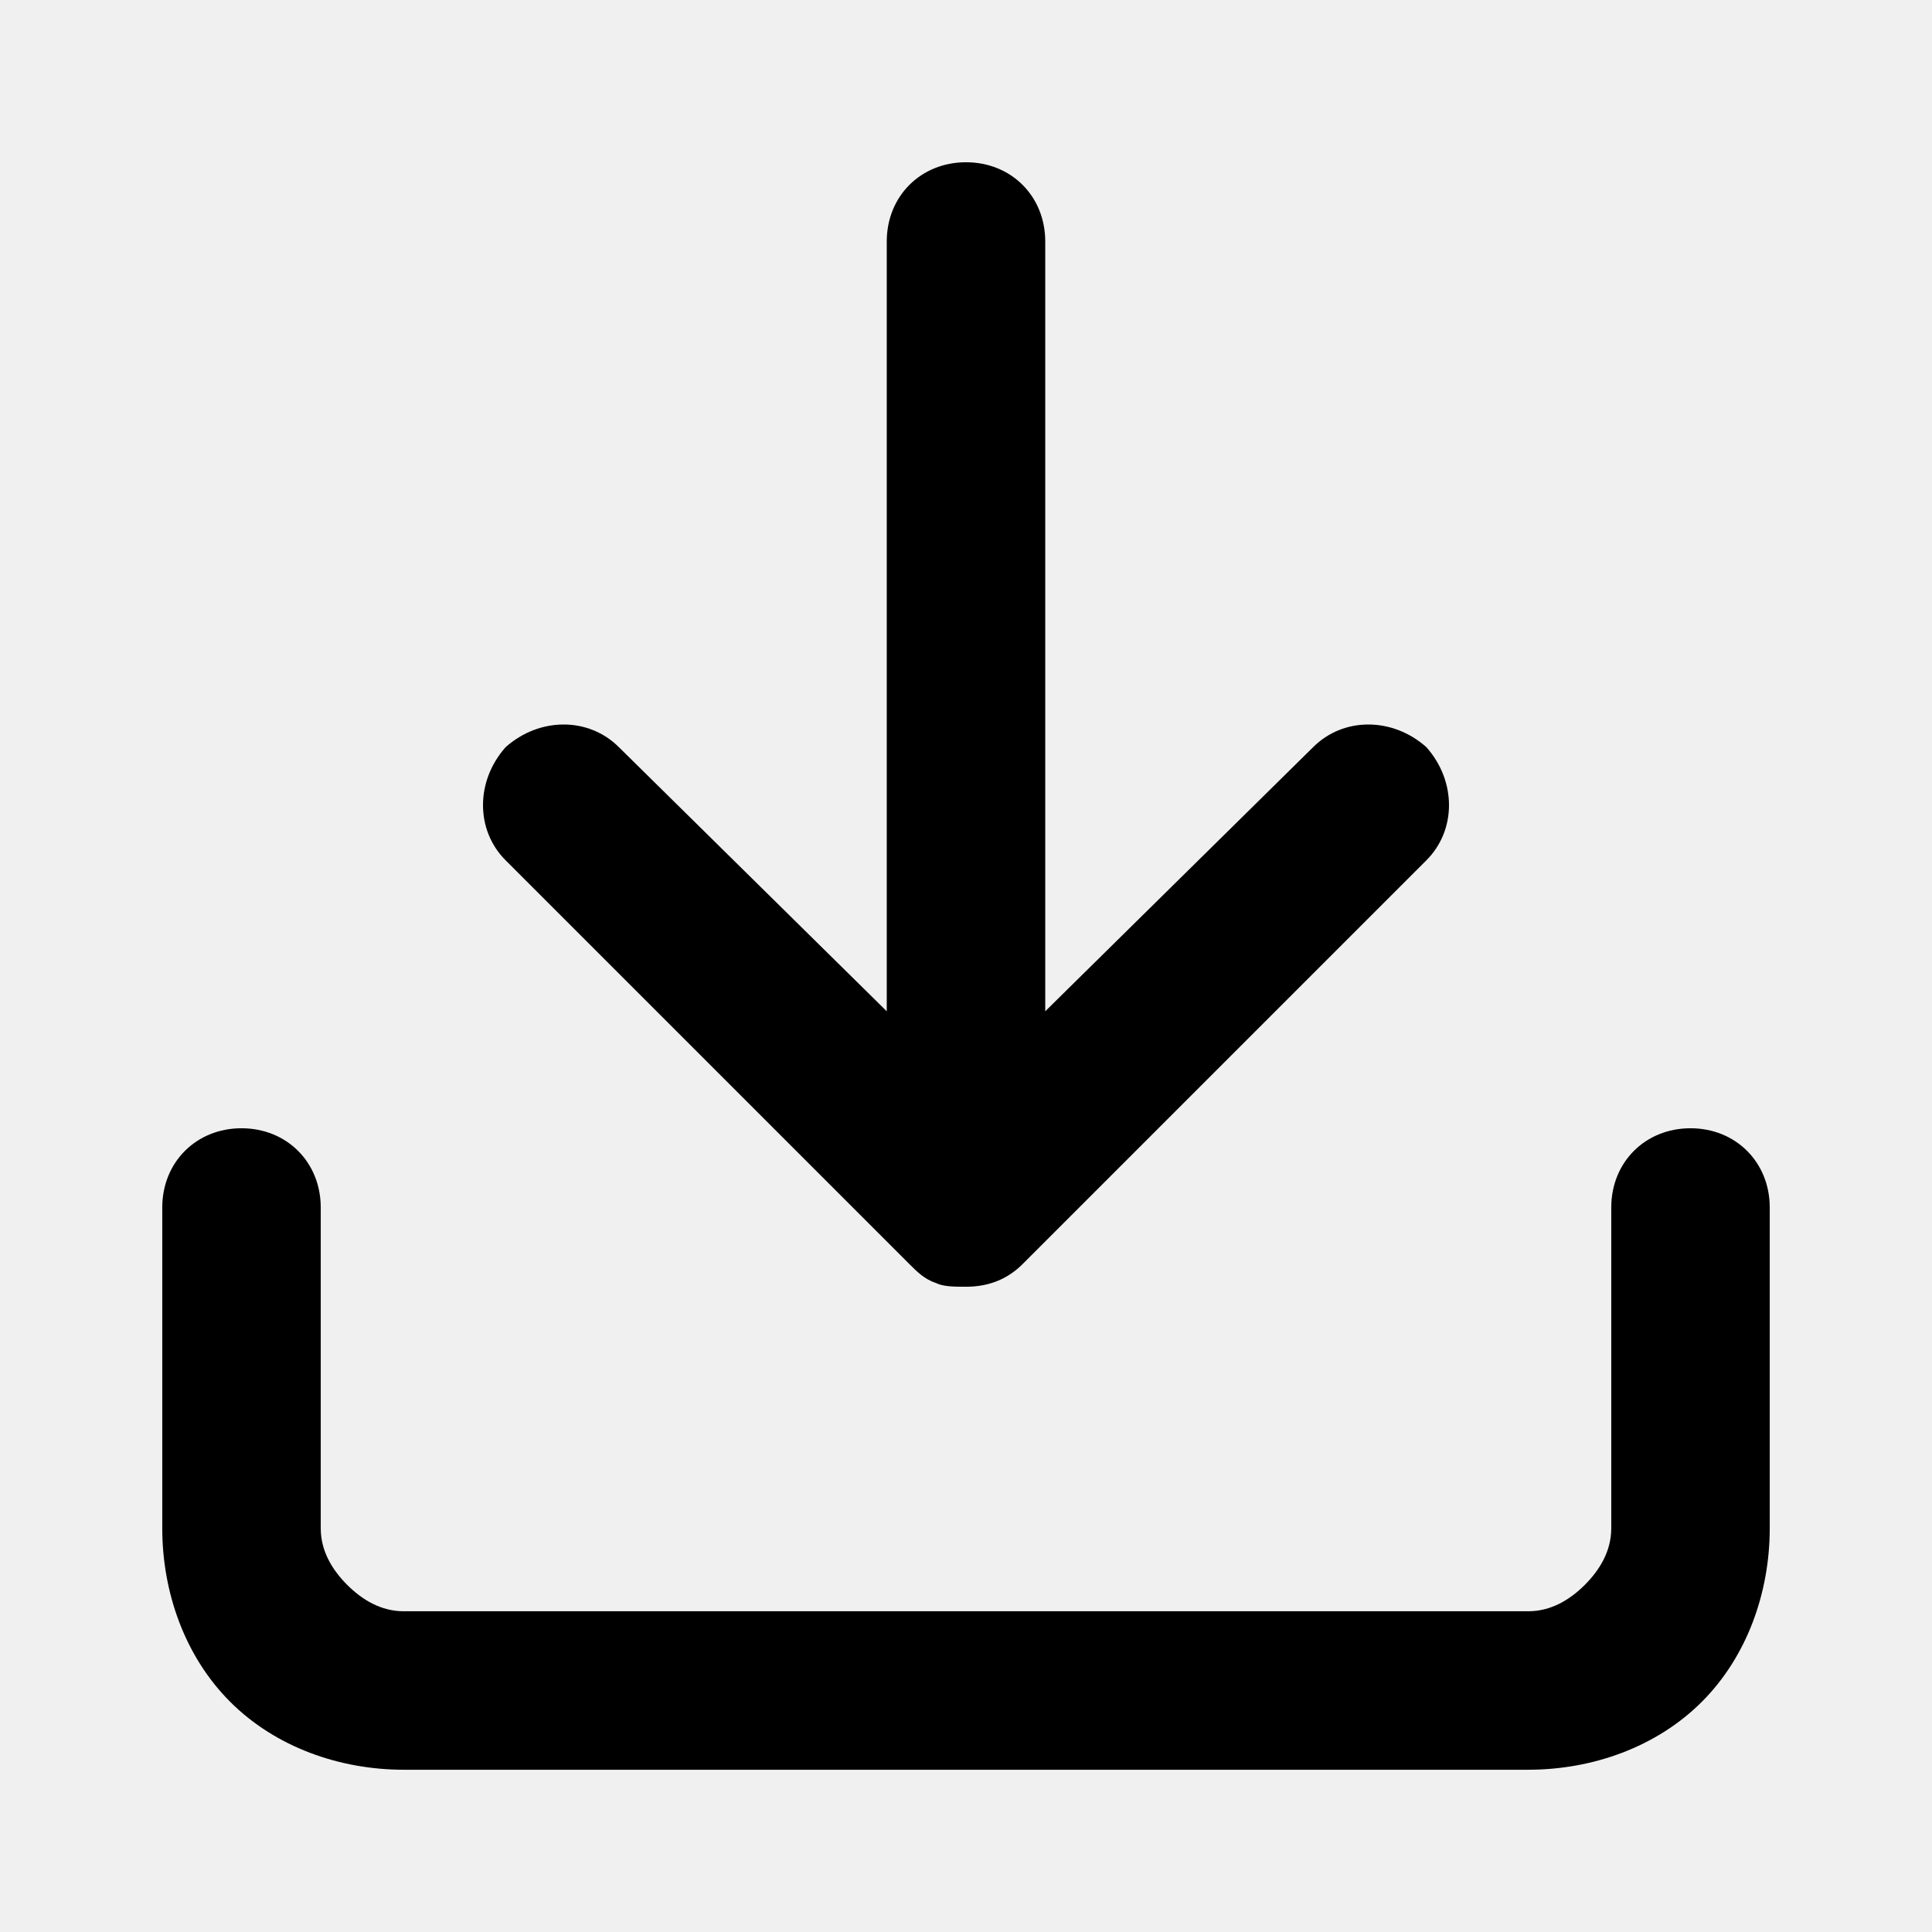
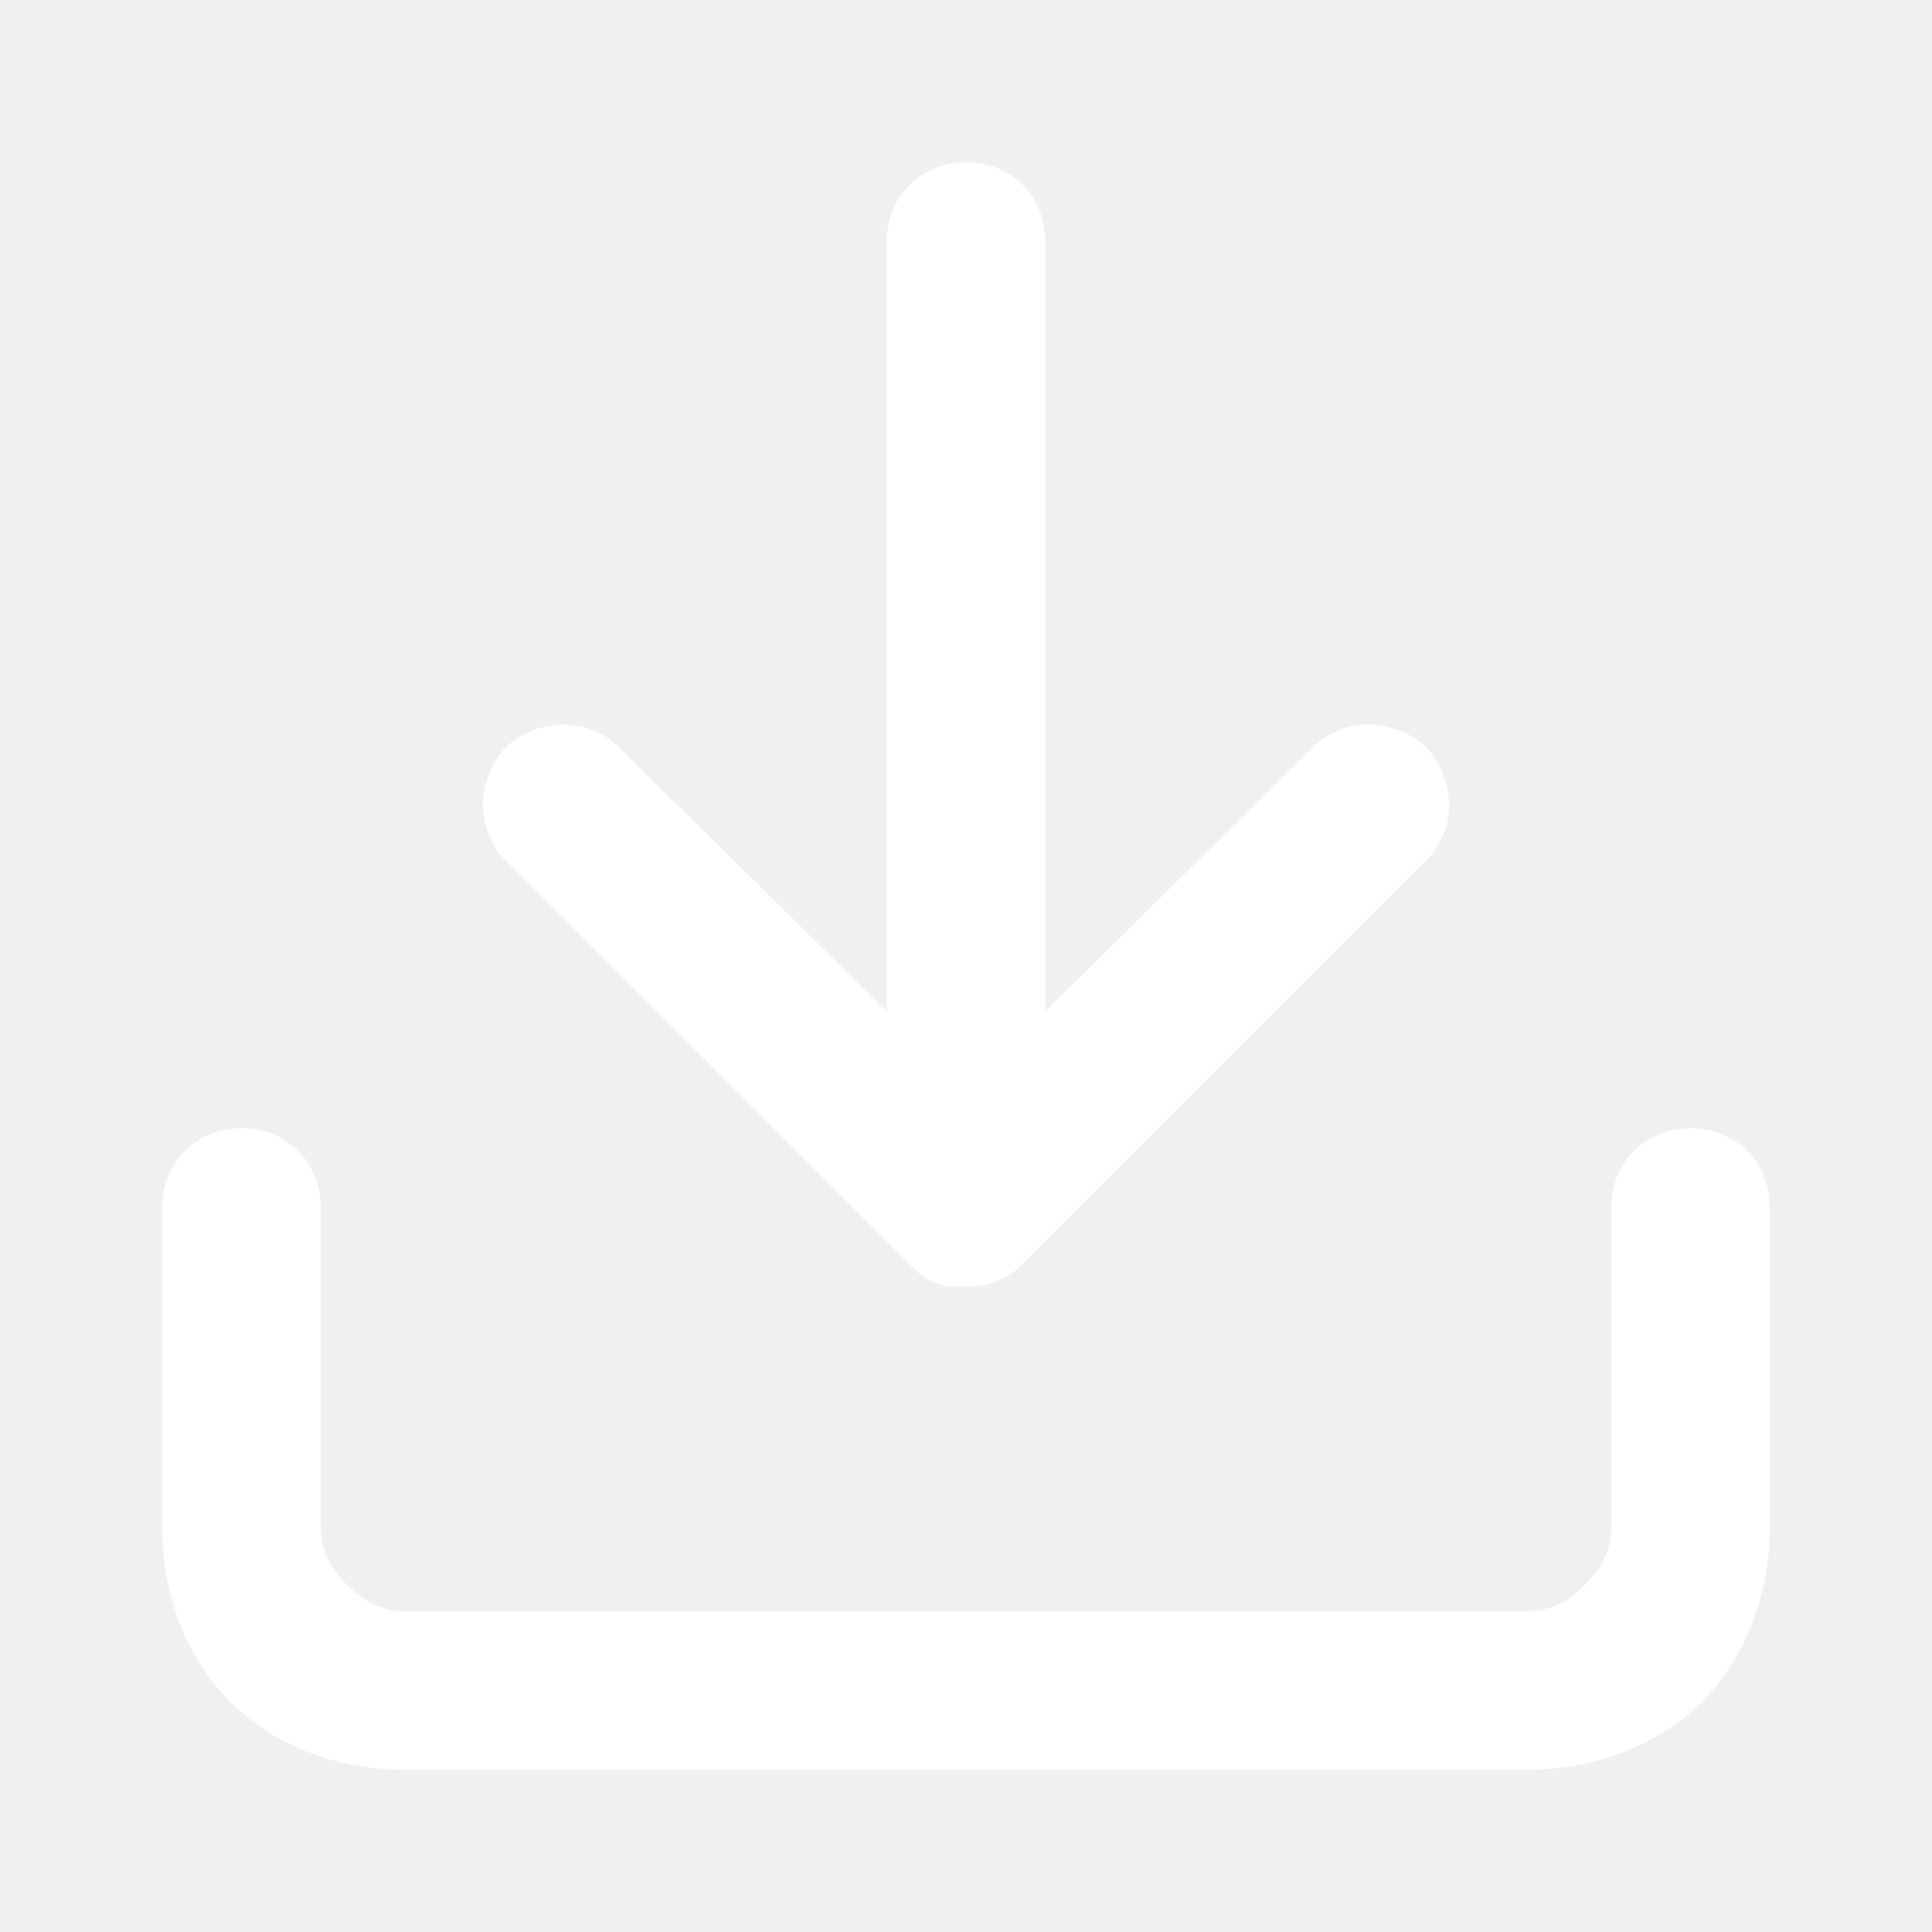
- <svg xmlns="http://www.w3.org/2000/svg" viewBox="0 0 512 512">
-   <path d="m277 64c0-12-9-21-21-21-12 0-21 9-21 21l0 204-71-70c-8-8-21-8-30 0-8 9-8 22 0 30l107 107c0 0 0 0 0 0 2 2 4 4 7 5 2 1 5 1 8 1 0 0 0 0 0 0 0 0 0 0 0 0 6 0 11-2 15-6m0 0l107-107c8-8 8-21 0-30-9-8-22-8-30 0l-71 70 0-204m-213 235c12 0 21 9 21 21l0 85c0 6 3 11 7 15 4 4 9 7 15 7l298 0c6 0 11-3 15-7 4-4 7-9 7-15l0-85c0-12 9-21 21-21 12 0 21 9 21 21l0 85c0 17-6 34-18 46-12 12-29 18-46 18l-298 0c-17 0-34-6-46-18-12-12-18-29-18-46l0-85c0-12 9-21 21-21z" />
+ <svg xmlns="http://www.w3.org/2000/svg" viewBox="0 0 512 512" fill="blue">
+   <path fill="white" d="m277 64c0-12-9-21-21-21-12 0-21 9-21 21l0 204-71-70c-8-8-21-8-30 0-8 9-8 22 0 30l107 107c0 0 0 0 0 0 2 2 4 4 7 5 2 1 5 1 8 1 0 0 0 0 0 0 0 0 0 0 0 0 6 0 11-2 15-6m0 0l107-107c8-8 8-21 0-30-9-8-22-8-30 0l-71 70 0-204m-213 235c12 0 21 9 21 21l0 85c0 6 3 11 7 15 4 4 9 7 15 7l298 0c6 0 11-3 15-7 4-4 7-9 7-15l0-85c0-12 9-21 21-21 12 0 21 9 21 21l0 85c0 17-6 34-18 46-12 12-29 18-46 18l-298 0c-17 0-34-6-46-18-12-12-18-29-18-46l0-85c0-12 9-21 21-21z" />
</svg>
